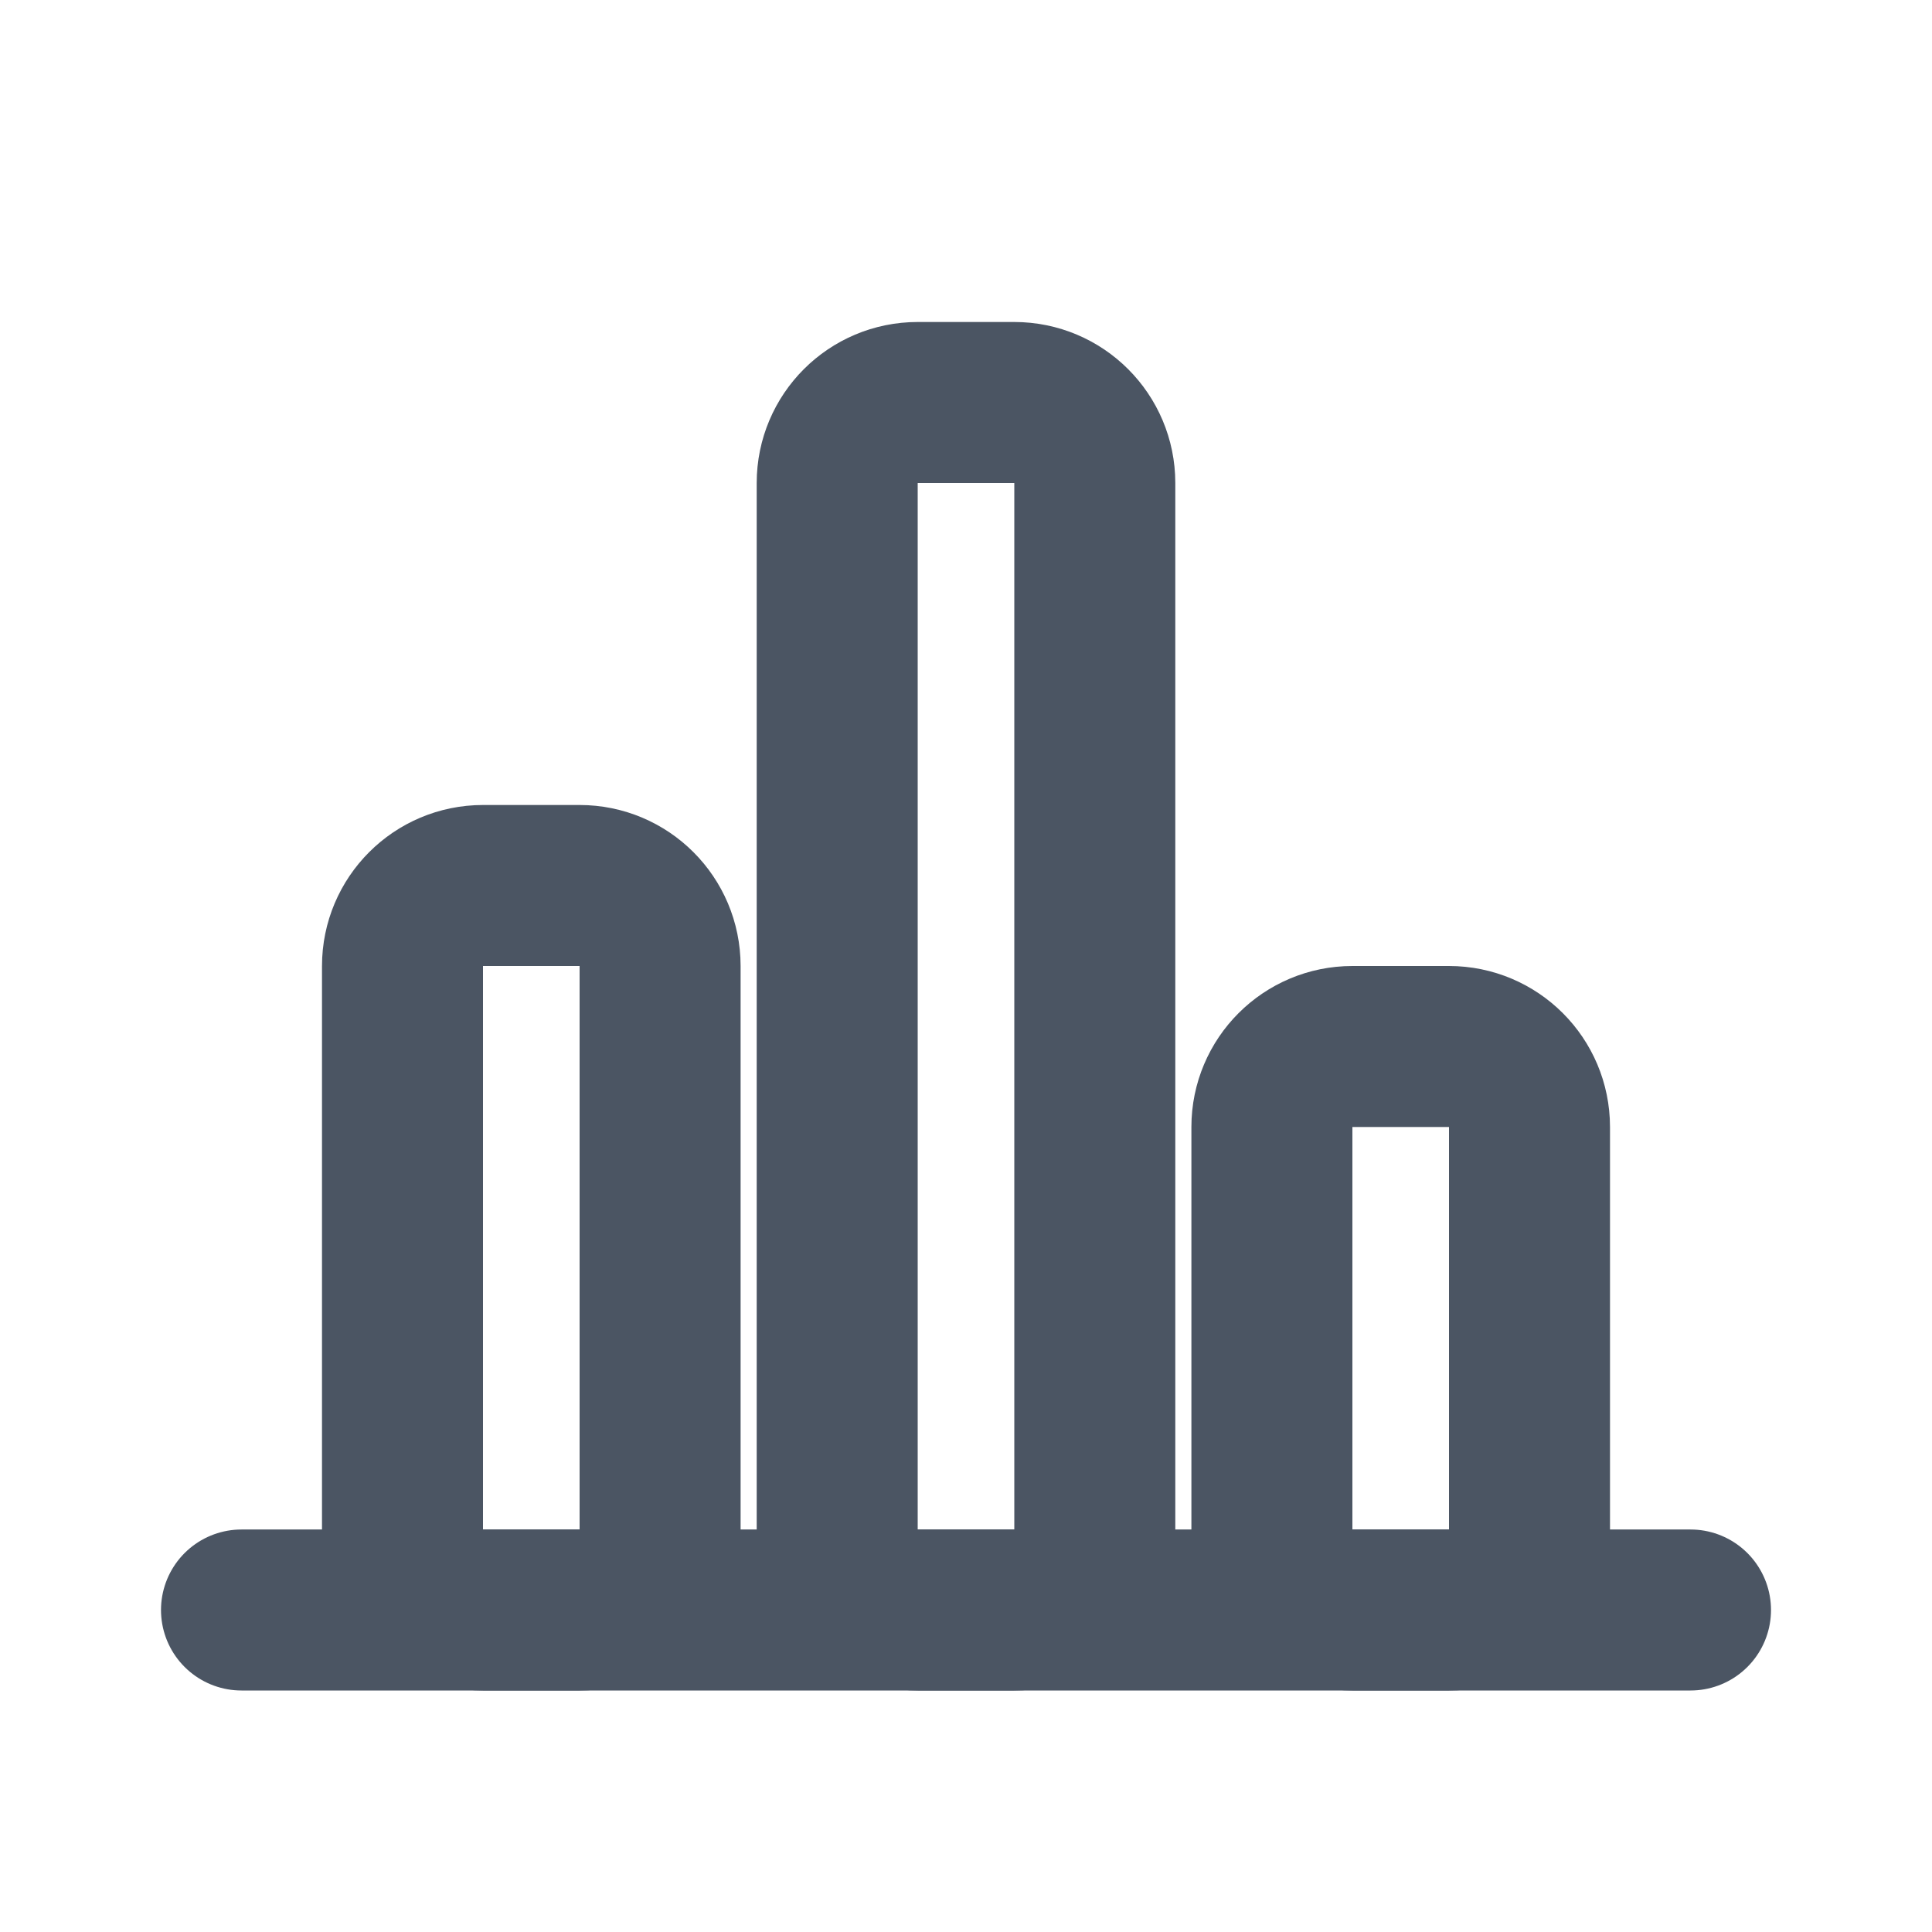
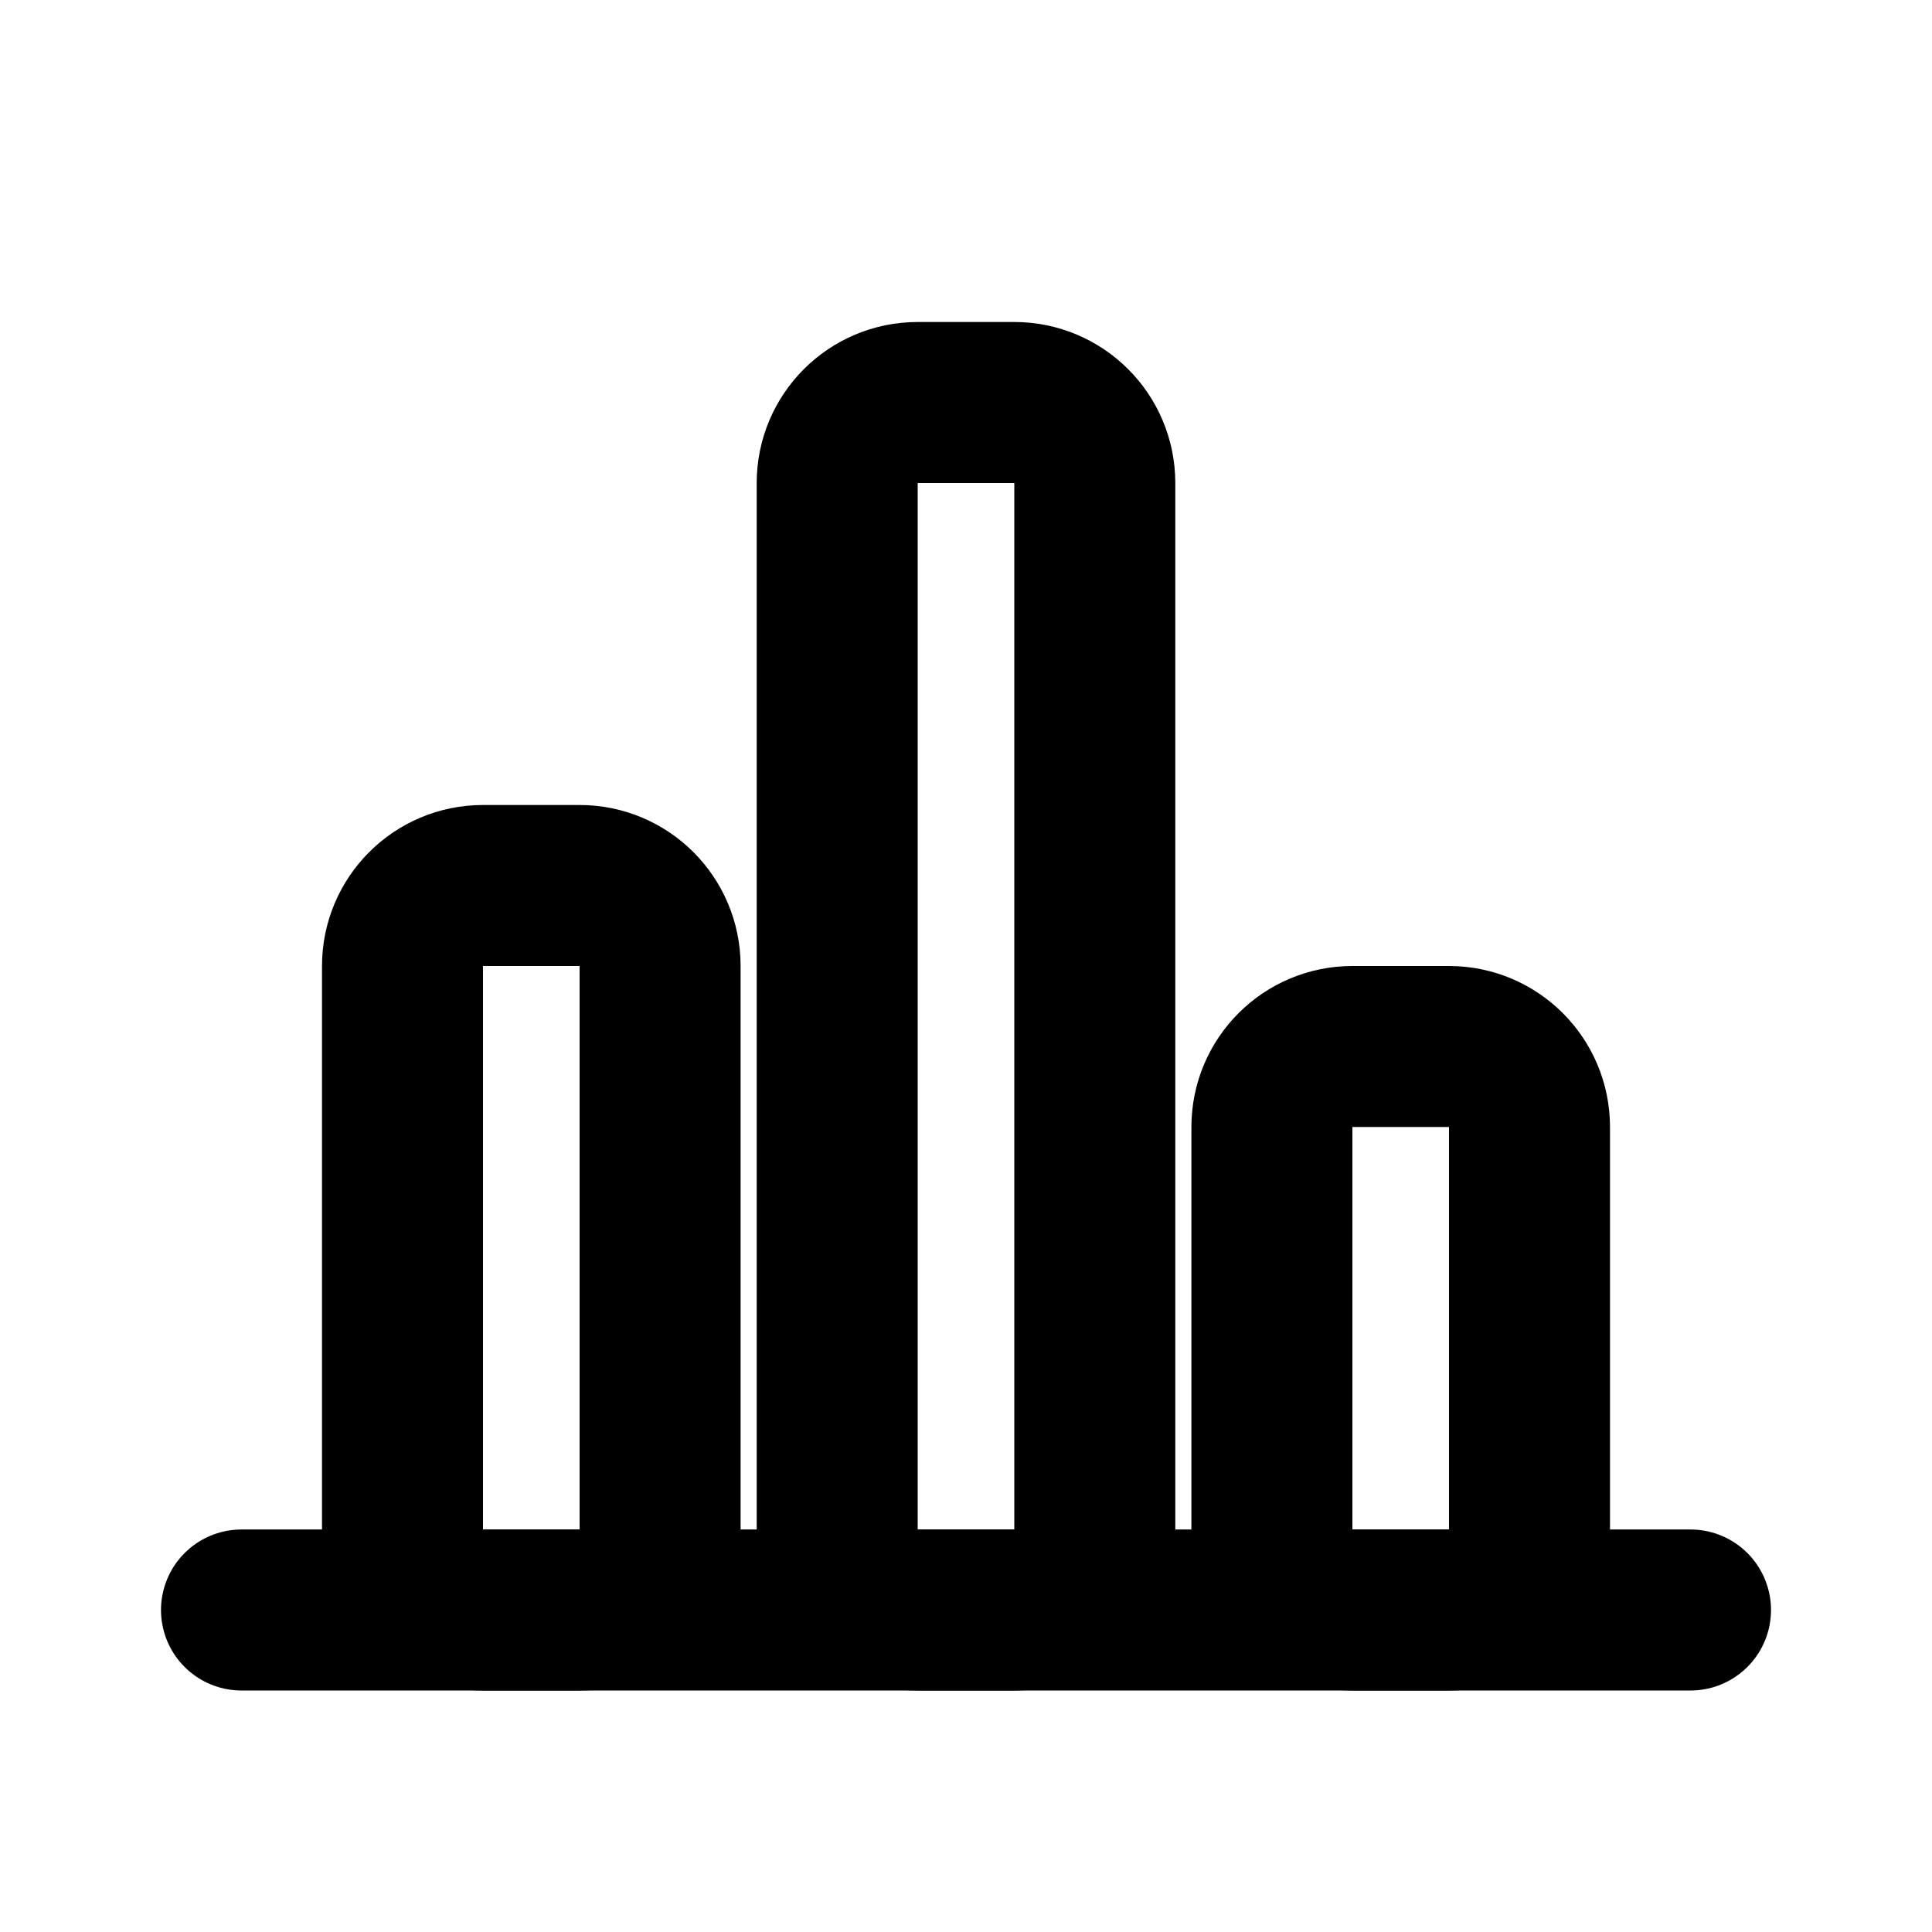
<svg xmlns="http://www.w3.org/2000/svg" width="24" height="24" viewBox="0 0 24 24">
-   <g fill="none" stroke="#4B5563" stroke-width="2" stroke-linecap="round" stroke-linejoin="round">
+   <g fill="none" stroke="currentColor" stroke-width="2" stroke-linecap="round" stroke-linejoin="round">
    <path d="M3 20h18" />
    <rect x="5" y="11" width="3.2" height="9" rx="1" />
    <rect x="10.4" y="5" width="3.2" height="15" rx="1" />
    <rect x="15.8" y="13" width="3.2" height="7" rx="1" />
  </g>
</svg>
